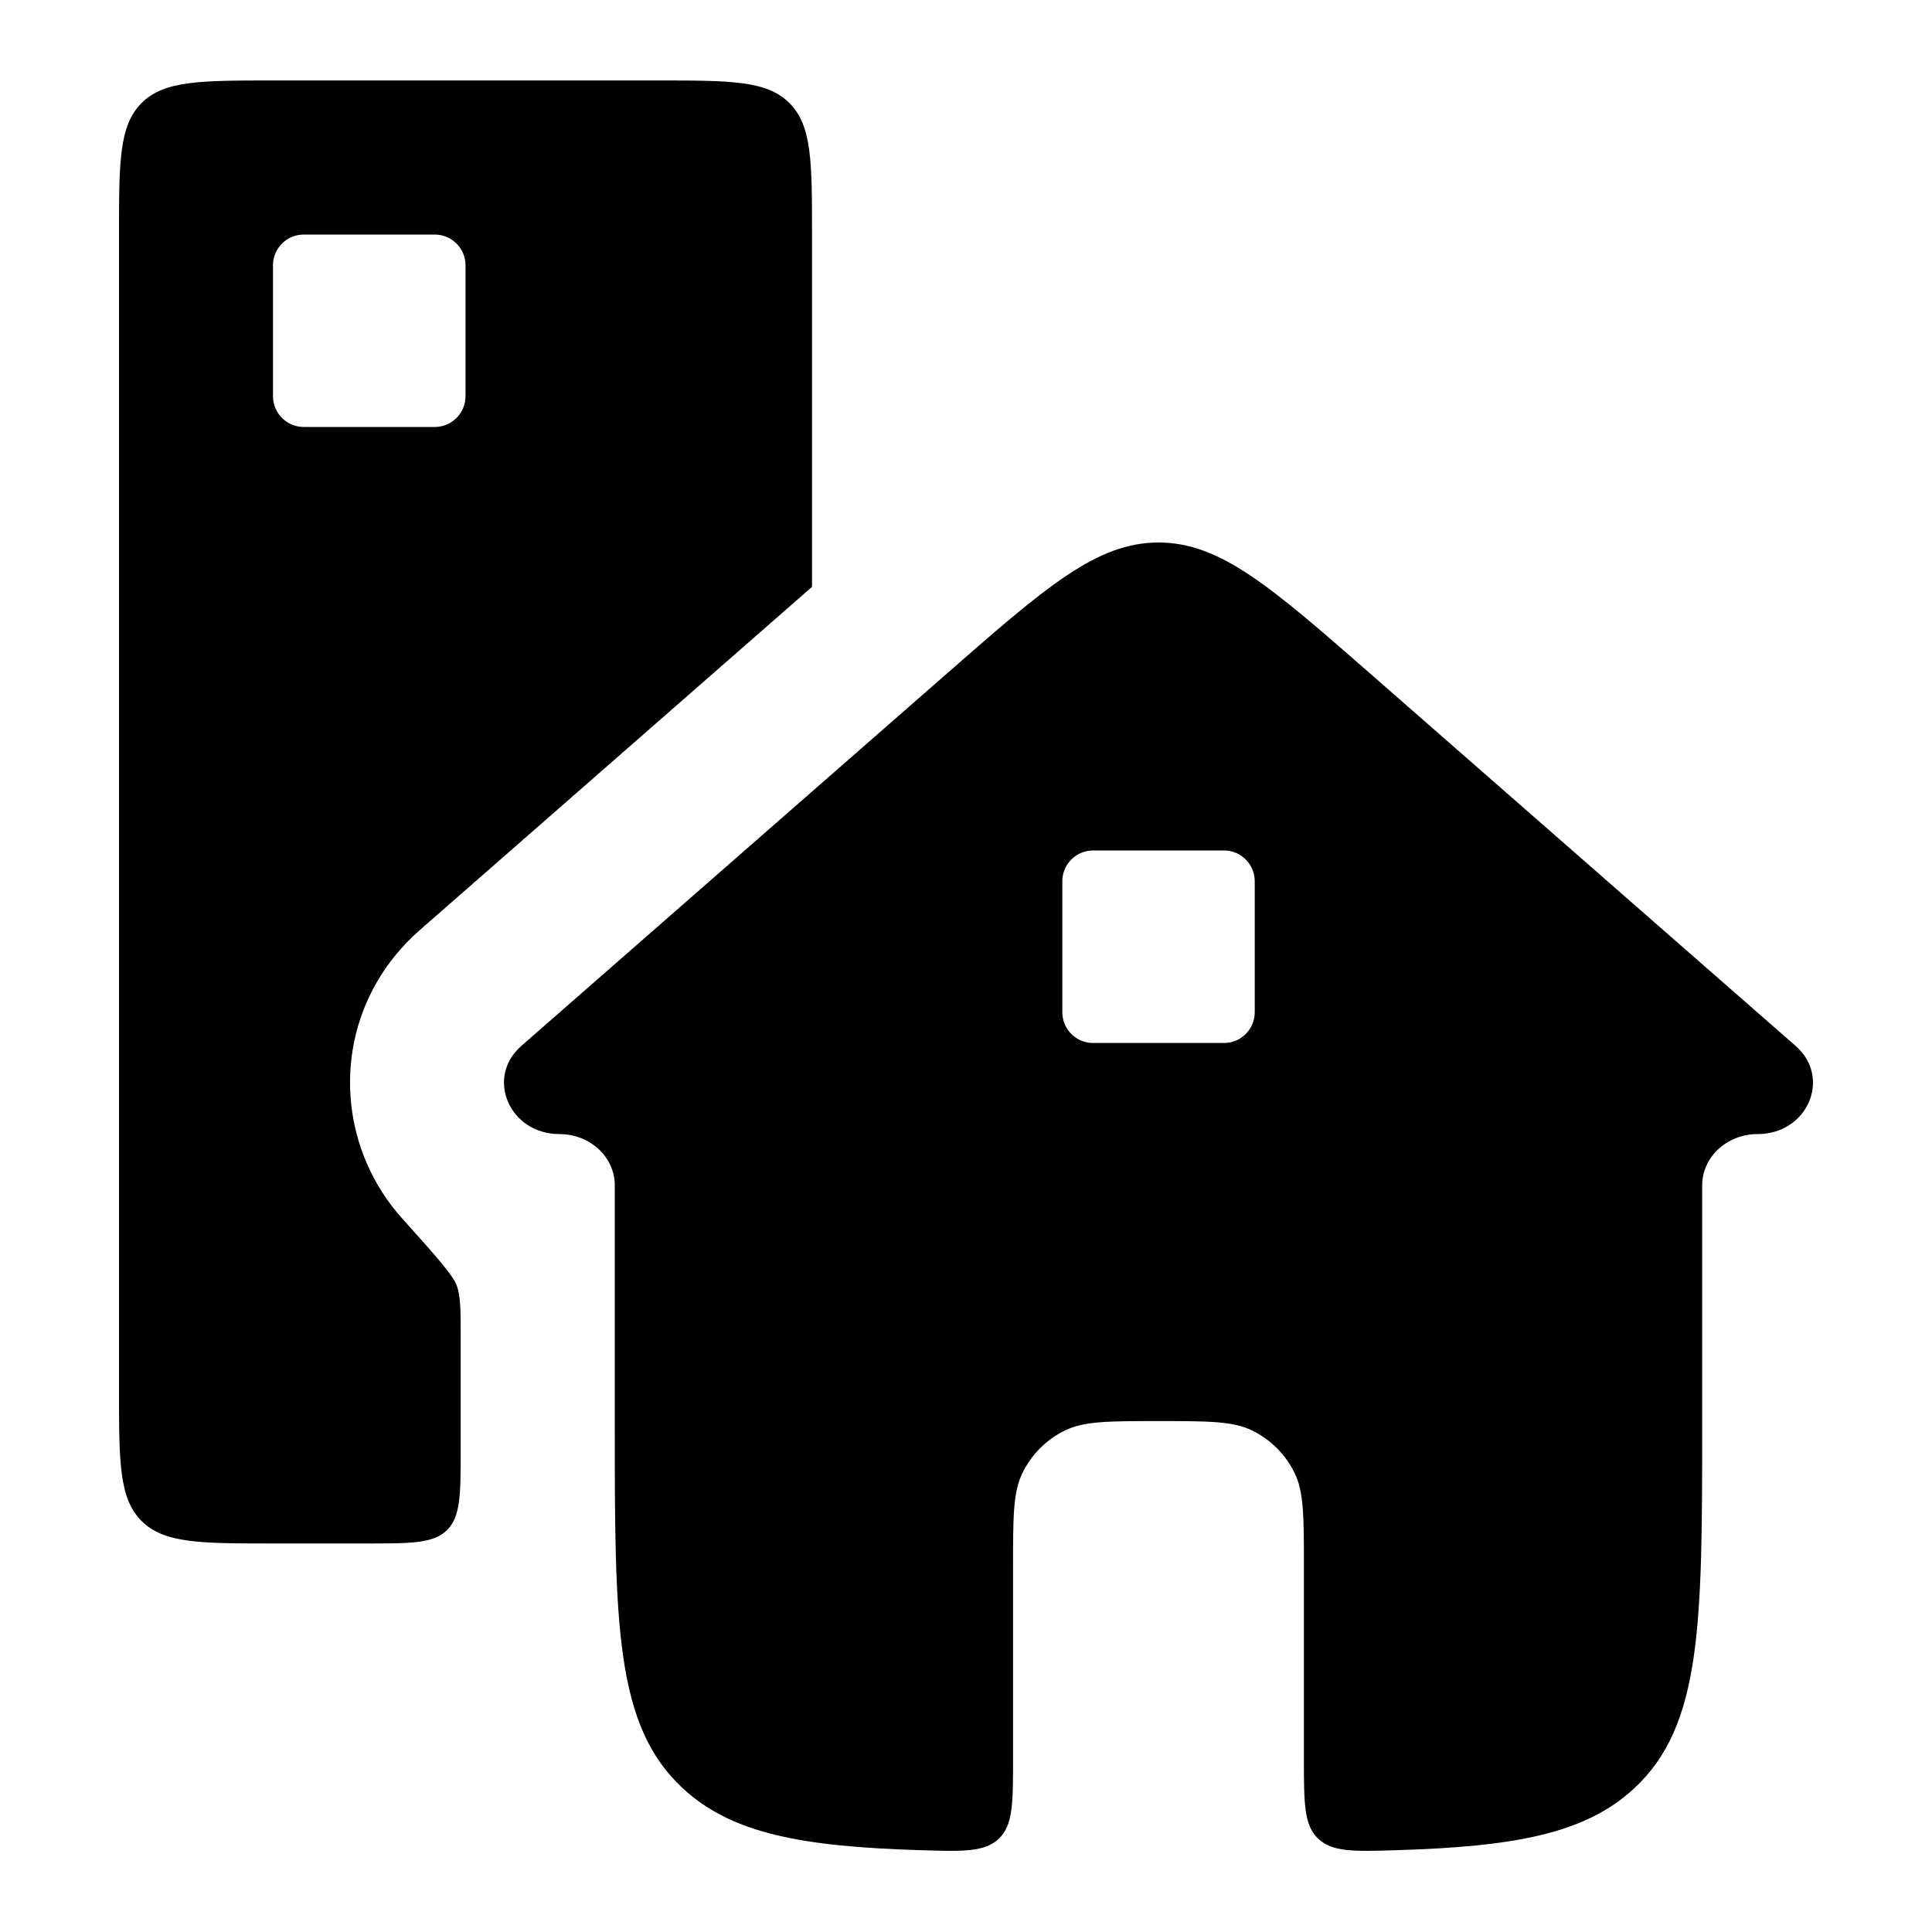
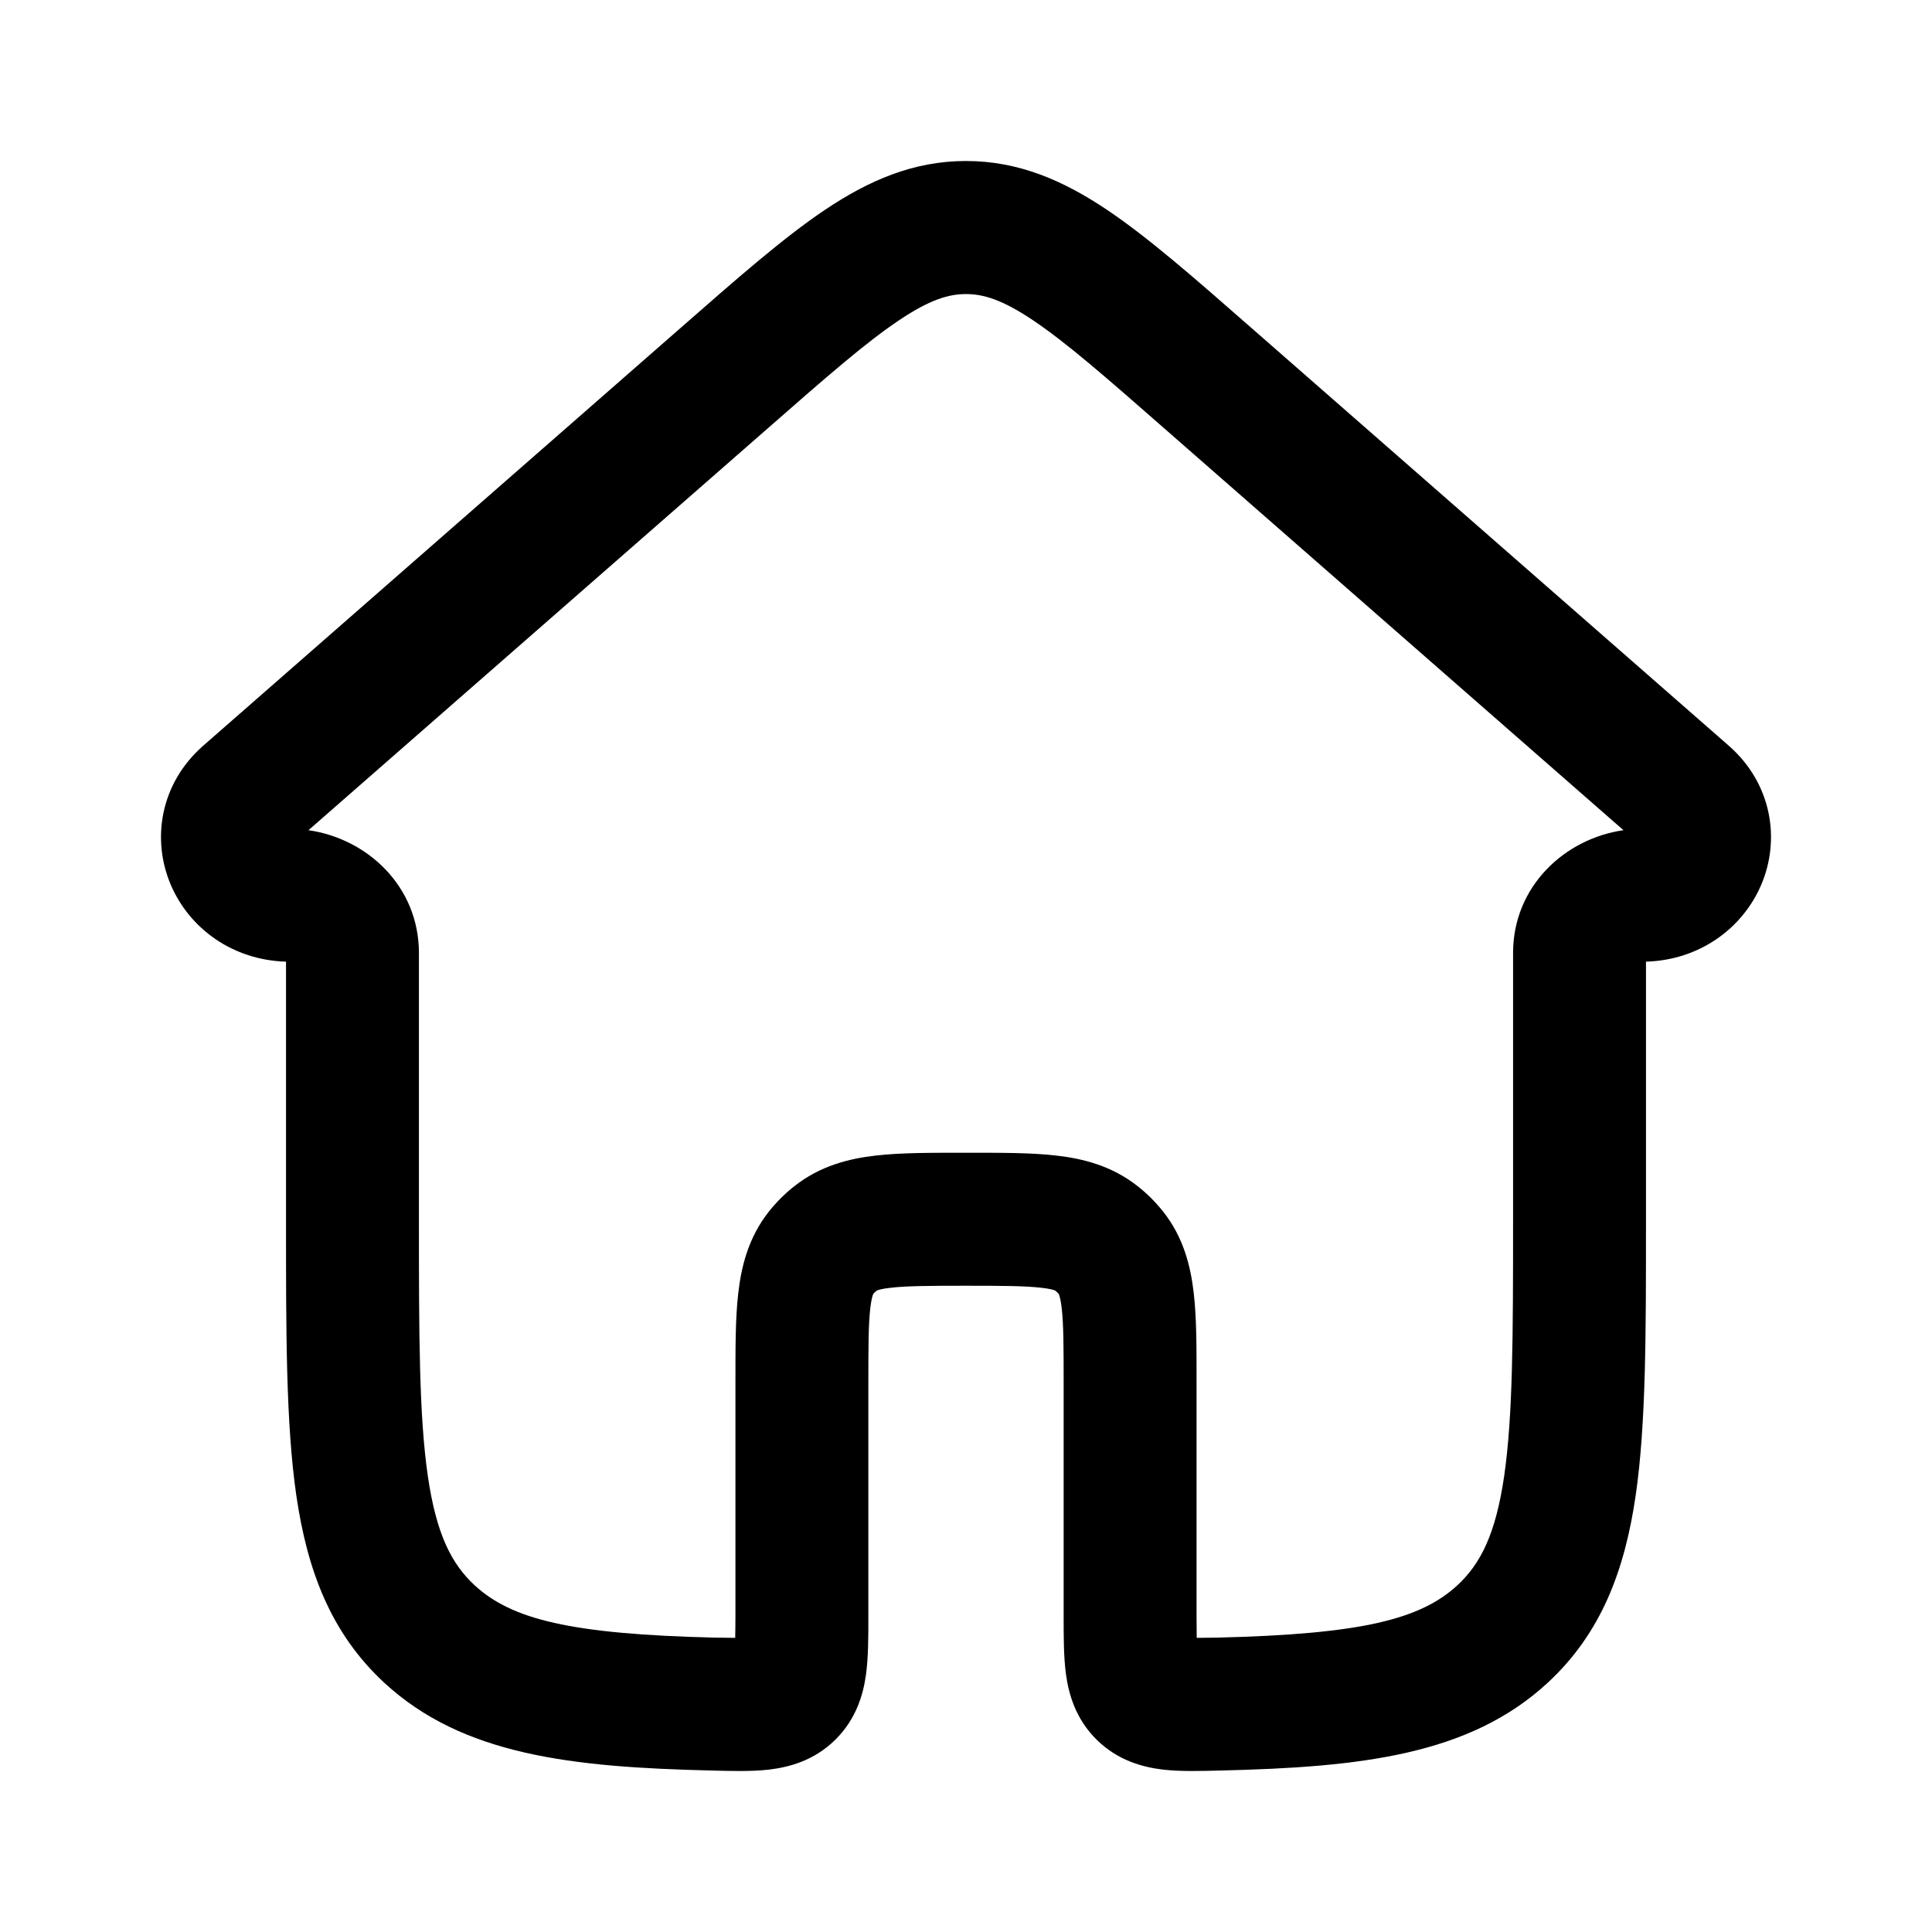
- <svg xmlns="http://www.w3.org/2000/svg" width="20" height="20" viewBox="0 0 20 20" fill="none">
-   <path fill-rule="evenodd" clip-rule="evenodd" d="M5.397 10.827L9.781 6.991C10.828 6.074 11.352 5.616 11.993 5.616C12.634 5.616 13.157 6.074 14.205 6.991L18.588 10.827C18.964 11.156 18.712 11.74 18.194 11.74C17.878 11.74 17.621 11.977 17.621 12.269V14.711C17.621 16.812 17.621 17.862 16.915 18.515C16.407 18.984 15.676 19.116 14.459 19.153C14.012 19.167 13.789 19.173 13.644 19.032C13.498 18.892 13.498 18.663 13.498 18.206L13.498 16.217C13.498 15.704 13.498 15.448 13.403 15.251C13.309 15.057 13.152 14.9 12.959 14.807C12.761 14.711 12.505 14.711 11.993 14.711C11.48 14.711 11.224 14.711 11.027 14.807C10.833 14.9 10.677 15.057 10.583 15.251C10.487 15.448 10.487 15.704 10.487 16.217V18.206C10.487 18.663 10.487 18.892 10.342 19.032C10.197 19.173 9.973 19.167 9.527 19.153C8.31 19.116 7.579 18.984 7.071 18.515C6.364 17.862 6.364 16.812 6.364 14.711V12.269C6.364 11.977 6.108 11.74 5.791 11.74C5.274 11.74 5.021 11.156 5.397 10.827ZM12.671 8.804H11.316C11.139 8.804 10.997 8.947 10.997 9.123V10.478C10.997 10.654 11.139 10.797 11.316 10.797H12.671C12.847 10.797 12.989 10.654 12.989 10.478V9.123C12.989 8.947 12.847 8.804 12.671 8.804Z" fill="currentColor" />
-   <path fill-rule="evenodd" clip-rule="evenodd" d="M1.232 14.384V2.428C1.232 1.676 1.232 1.3 1.465 1.067C1.699 0.833 2.075 0.833 2.826 0.833H6.812C7.563 0.833 7.939 0.833 8.172 1.067C8.406 1.3 8.406 1.676 8.406 2.428V6.075L4.347 9.627C3.607 10.275 3.457 11.254 3.795 12.038C3.886 12.25 4.011 12.444 4.163 12.613C4.511 13.001 4.685 13.195 4.727 13.305C4.769 13.415 4.769 13.562 4.769 13.856L4.769 15.002C4.769 15.466 4.769 15.698 4.629 15.838C4.489 15.978 4.259 15.978 3.8 15.978H2.826C2.075 15.978 1.699 15.978 1.465 15.745C1.232 15.511 1.232 15.136 1.232 14.384ZM4.5 2.428H3.145C2.969 2.428 2.826 2.57 2.826 2.746V4.101C2.826 4.278 2.969 4.42 3.145 4.42H4.5C4.676 4.42 4.819 4.278 4.819 4.101V2.746C4.819 2.57 4.676 2.428 4.5 2.428Z" fill="currentColor" />
+ <svg xmlns="http://www.w3.org/2000/svg" width="24" height="24" viewBox="0 0 24 24" fill="none">
+   <path fill-rule="evenodd" clip-rule="evenodd" d="M12 2C12.658 2 13.212 2.245 13.751 2.606C14.268 2.953 14.846 3.461 15.539 4.068L21.475 9.263C22.015 9.736 22.119 10.435 21.876 10.997C21.643 11.537 21.108 11.927 20.447 11.946V15.146C20.447 16.544 20.449 17.682 20.319 18.577C20.184 19.503 19.893 20.288 19.225 20.905C18.253 21.803 16.9 21.953 15.164 21.994C14.93 22 14.669 22.008 14.45 21.983C14.203 21.954 13.892 21.874 13.628 21.616C13.362 21.356 13.275 21.044 13.242 20.799C13.212 20.578 13.213 20.315 13.213 20.076V17.185C13.213 16.726 13.212 16.451 13.189 16.252C13.168 16.07 13.139 16.057 13.154 16.076C13.141 16.06 13.125 16.045 13.108 16.032C13.092 16.024 13.044 16.009 12.934 15.997C12.734 15.974 12.46 15.972 12 15.972C11.54 15.972 11.266 15.974 11.066 15.997C10.956 16.009 10.908 16.024 10.892 16.032C10.875 16.045 10.859 16.06 10.846 16.076C10.861 16.057 10.832 16.07 10.811 16.252C10.788 16.451 10.787 16.726 10.787 17.185V20.076C10.787 20.315 10.788 20.578 10.758 20.799C10.725 21.044 10.638 21.356 10.372 21.616C10.108 21.874 9.797 21.954 9.55 21.983C9.331 22.008 9.07 22 8.836 21.994C7.1 21.953 5.747 21.803 4.775 20.905C4.107 20.288 3.816 19.503 3.681 18.577C3.551 17.682 3.553 16.544 3.553 15.146V11.946C2.892 11.927 2.357 11.537 2.124 10.997C1.881 10.435 1.985 9.736 2.525 9.263L8.461 4.068C9.154 3.461 9.732 2.953 10.249 2.606C10.788 2.245 11.342 2 12 2ZM12 3.653C11.79 3.653 11.556 3.718 11.169 3.978C10.76 4.252 10.274 4.675 9.549 5.311L3.832 10.313C4.564 10.418 5.204 11.011 5.204 11.838V15.146C5.204 16.594 5.206 17.59 5.315 18.338C5.42 19.056 5.607 19.425 5.895 19.692C6.353 20.115 7.082 20.3 8.876 20.343C8.977 20.345 9.061 20.345 9.133 20.346C9.134 20.27 9.136 20.183 9.136 20.076V17.185C9.136 16.765 9.134 16.379 9.171 16.063C9.209 15.73 9.298 15.372 9.55 15.052C9.643 14.935 9.749 14.828 9.867 14.736C10.186 14.483 10.544 14.393 10.877 14.355C11.193 14.318 11.579 14.32 12 14.32C12.421 14.32 12.807 14.318 13.123 14.355C13.456 14.393 13.814 14.483 14.133 14.736C14.251 14.828 14.357 14.935 14.45 15.052C14.702 15.371 14.791 15.73 14.829 16.063C14.866 16.379 14.864 16.765 14.864 17.185V20.076C14.864 20.183 14.865 20.27 14.866 20.346C14.939 20.345 15.022 20.345 15.124 20.343C16.918 20.3 17.647 20.115 18.105 19.692C18.393 19.425 18.58 19.056 18.685 18.338C18.794 17.59 18.796 16.594 18.796 15.146V11.838C18.796 11.012 19.436 10.418 20.167 10.313L14.451 5.311C13.726 4.675 13.24 4.252 12.832 3.978C12.444 3.718 12.21 3.653 12 3.653Z" fill="currentColor" />
</svg>
